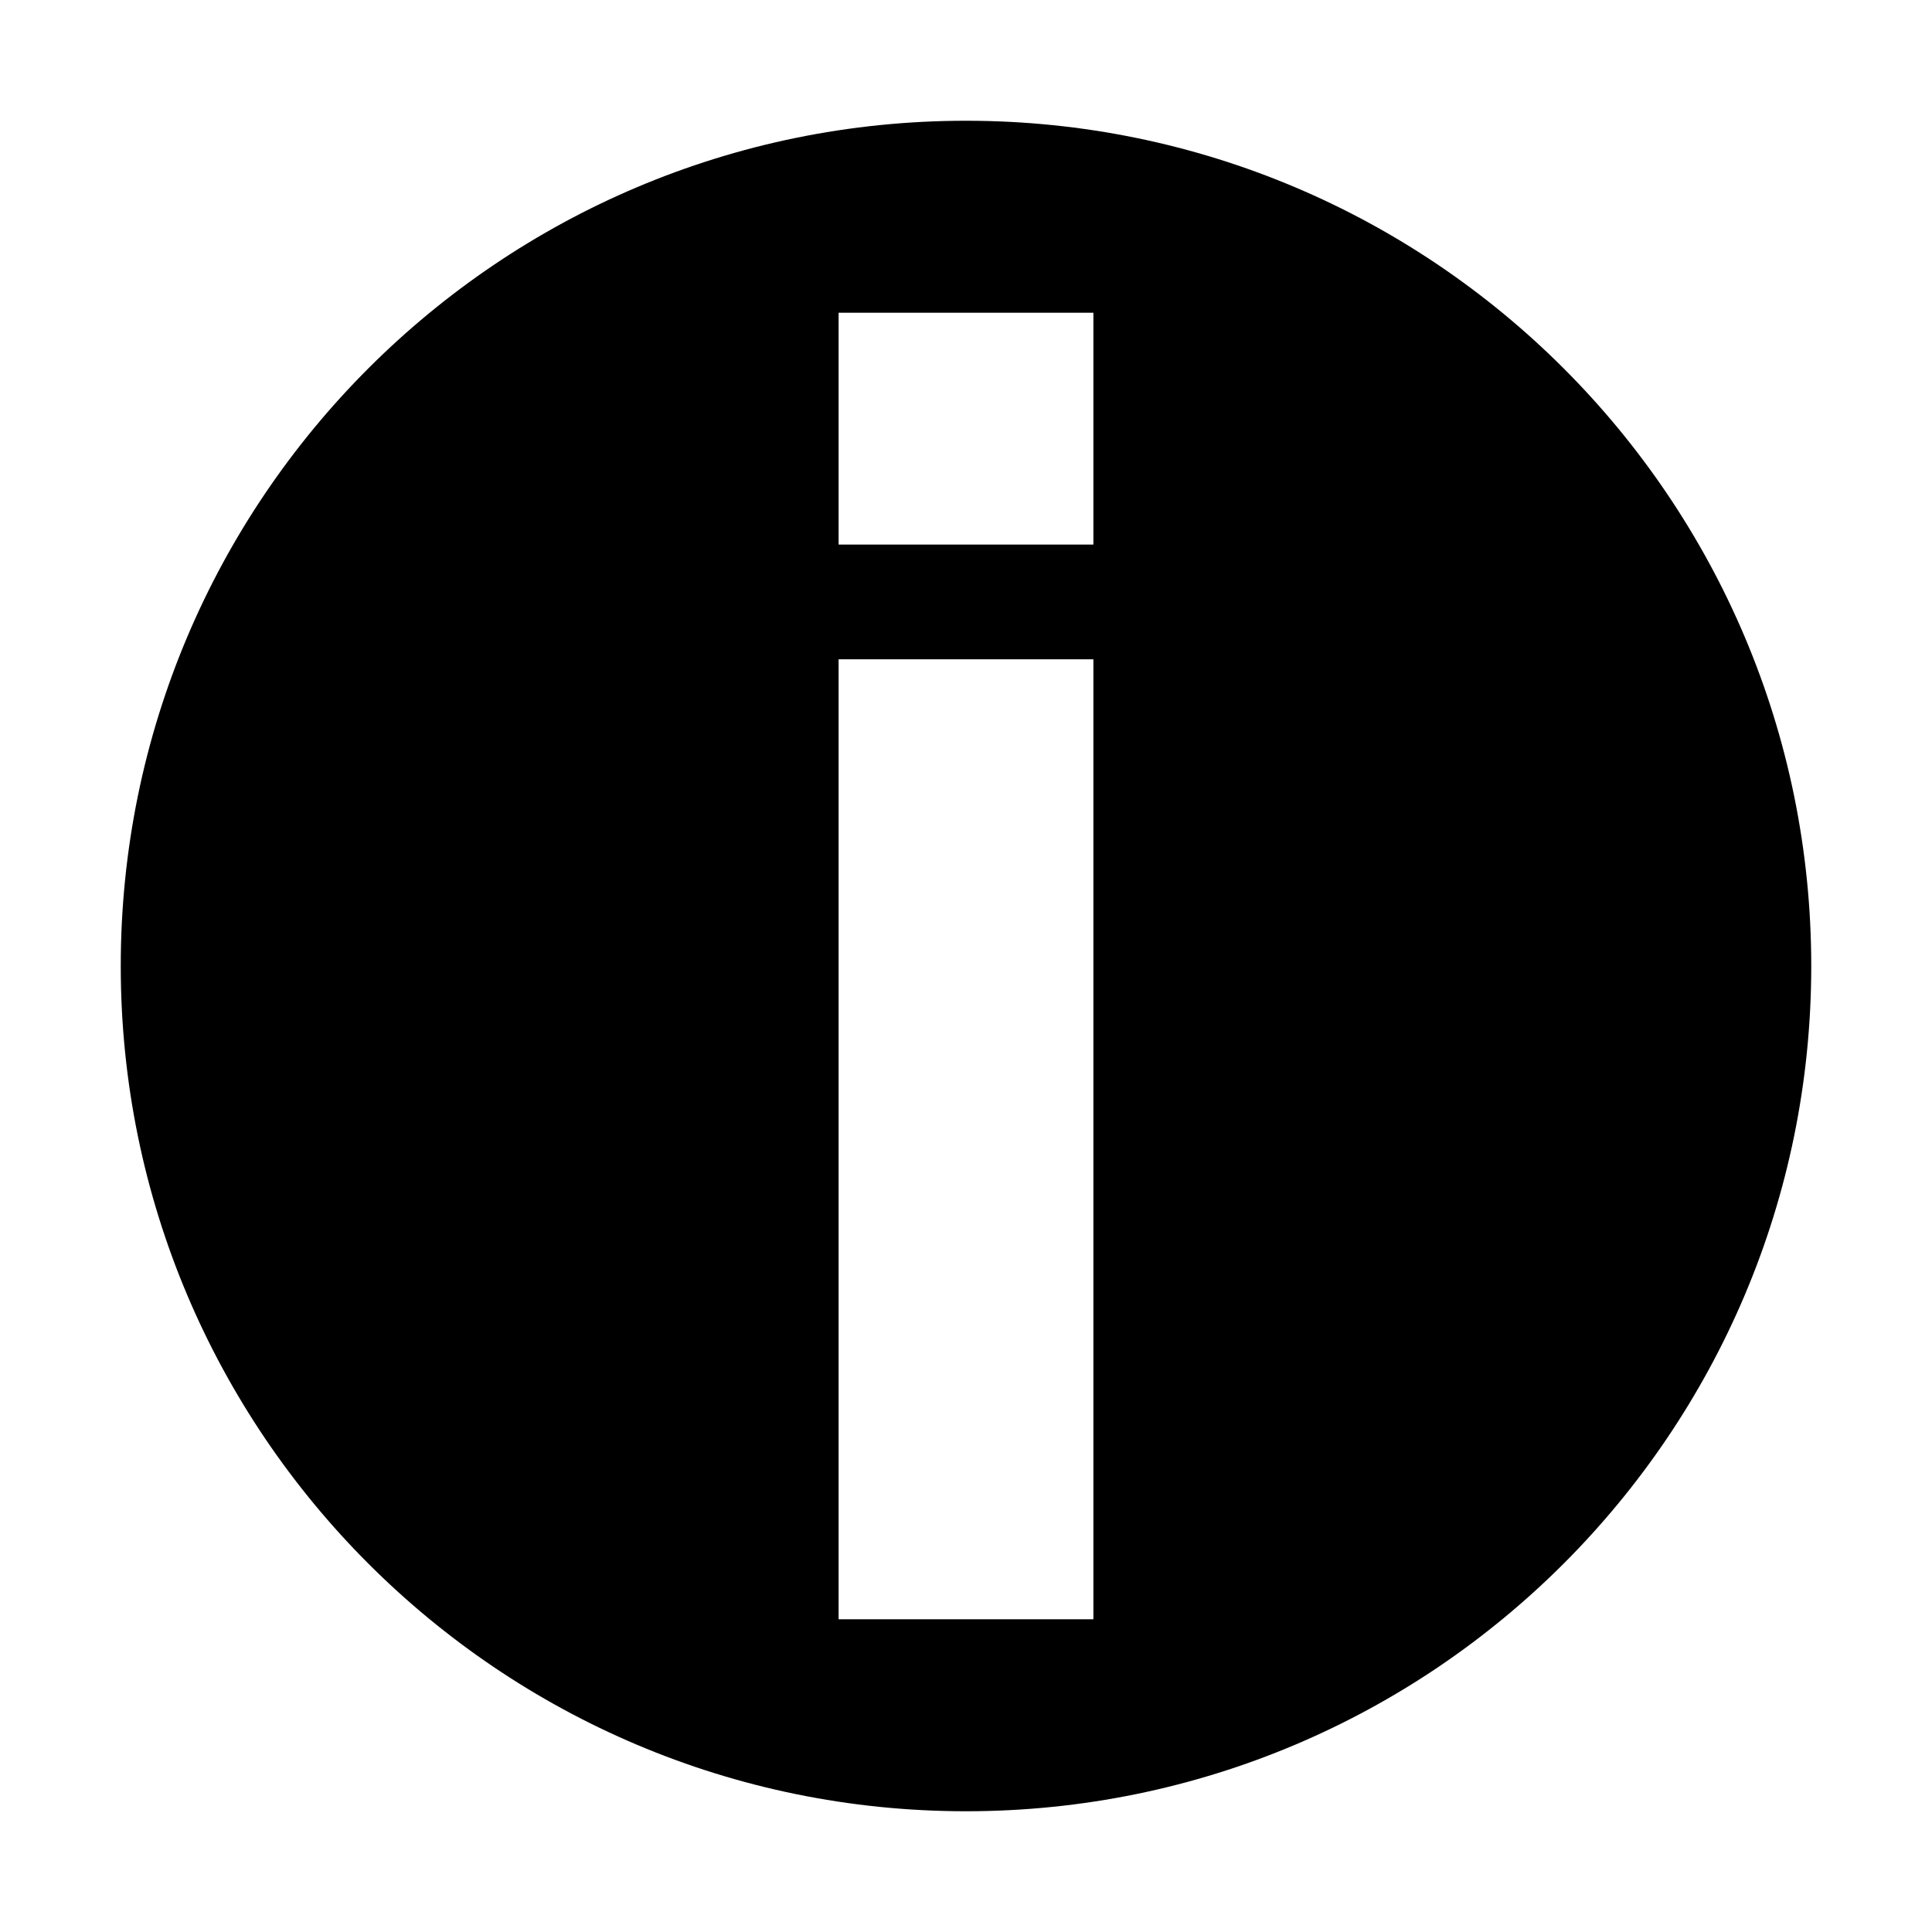
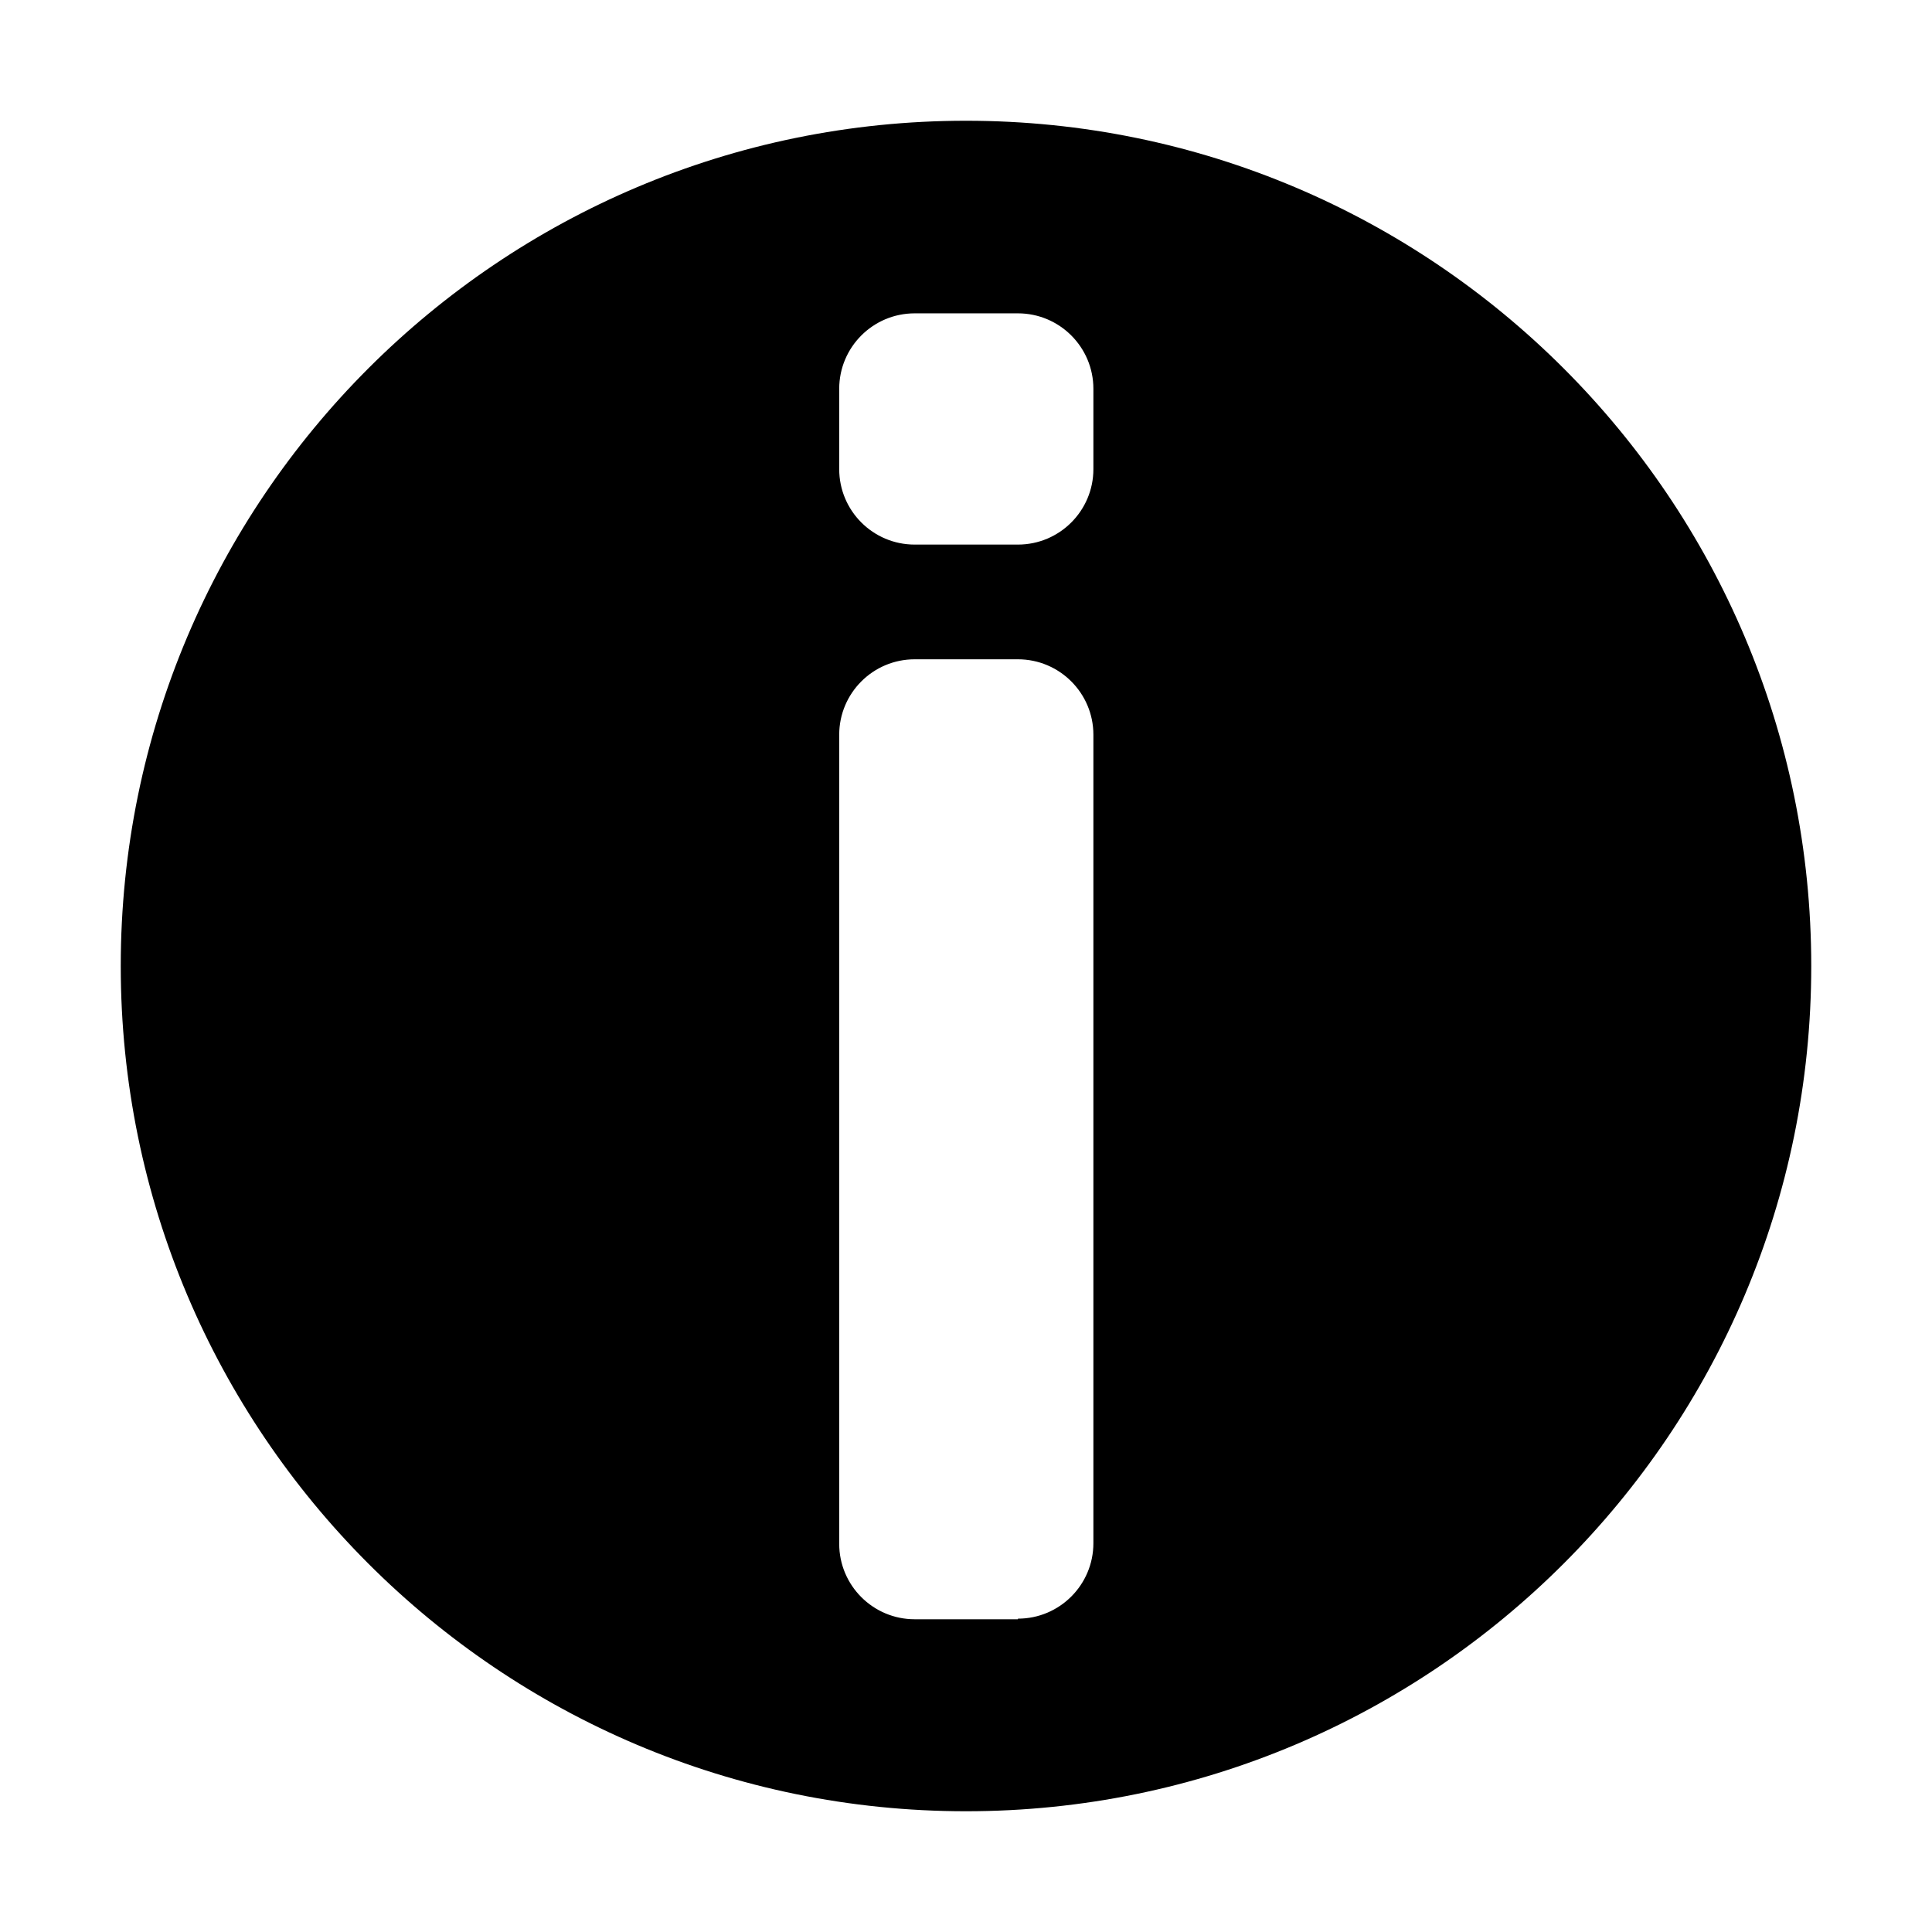
<svg xmlns="http://www.w3.org/2000/svg" id="a" viewBox="0 0 32 32">
-   <path d="M16,2c-7.73,0-14,6.27-14,14s6.27,14,14,14,14-6.27,14-14S23.73,2,16,2Zm2.11,24.82h-4.22V10.92h4.22v15.9Zm0-17.8h-4.22v-3.84h4.22v3.84Z" />
+   <path d="M16,2c-7.73,0-14,6.27-14,14s6.27,14,14,14,14-6.27,14-14S23.73,2,16,2Zm.86,24.82h-1.71c-.69,0-1.25-.56-1.25-1.25V12.17c0-.69,.56-1.25,1.25-1.25h1.71c.69,0,1.25,.56,1.25,1.25v13.39c0,.69-.56,1.25-1.25,1.25Zm0-17.8h-1.71c-.69,0-1.25-.56-1.25-1.25v-1.33c0-.69,.56-1.25,1.25-1.25h1.71c.69,0,1.25,.56,1.25,1.25v1.33c0,.69-.56,1.25-1.25,1.25Z" />
</svg>
